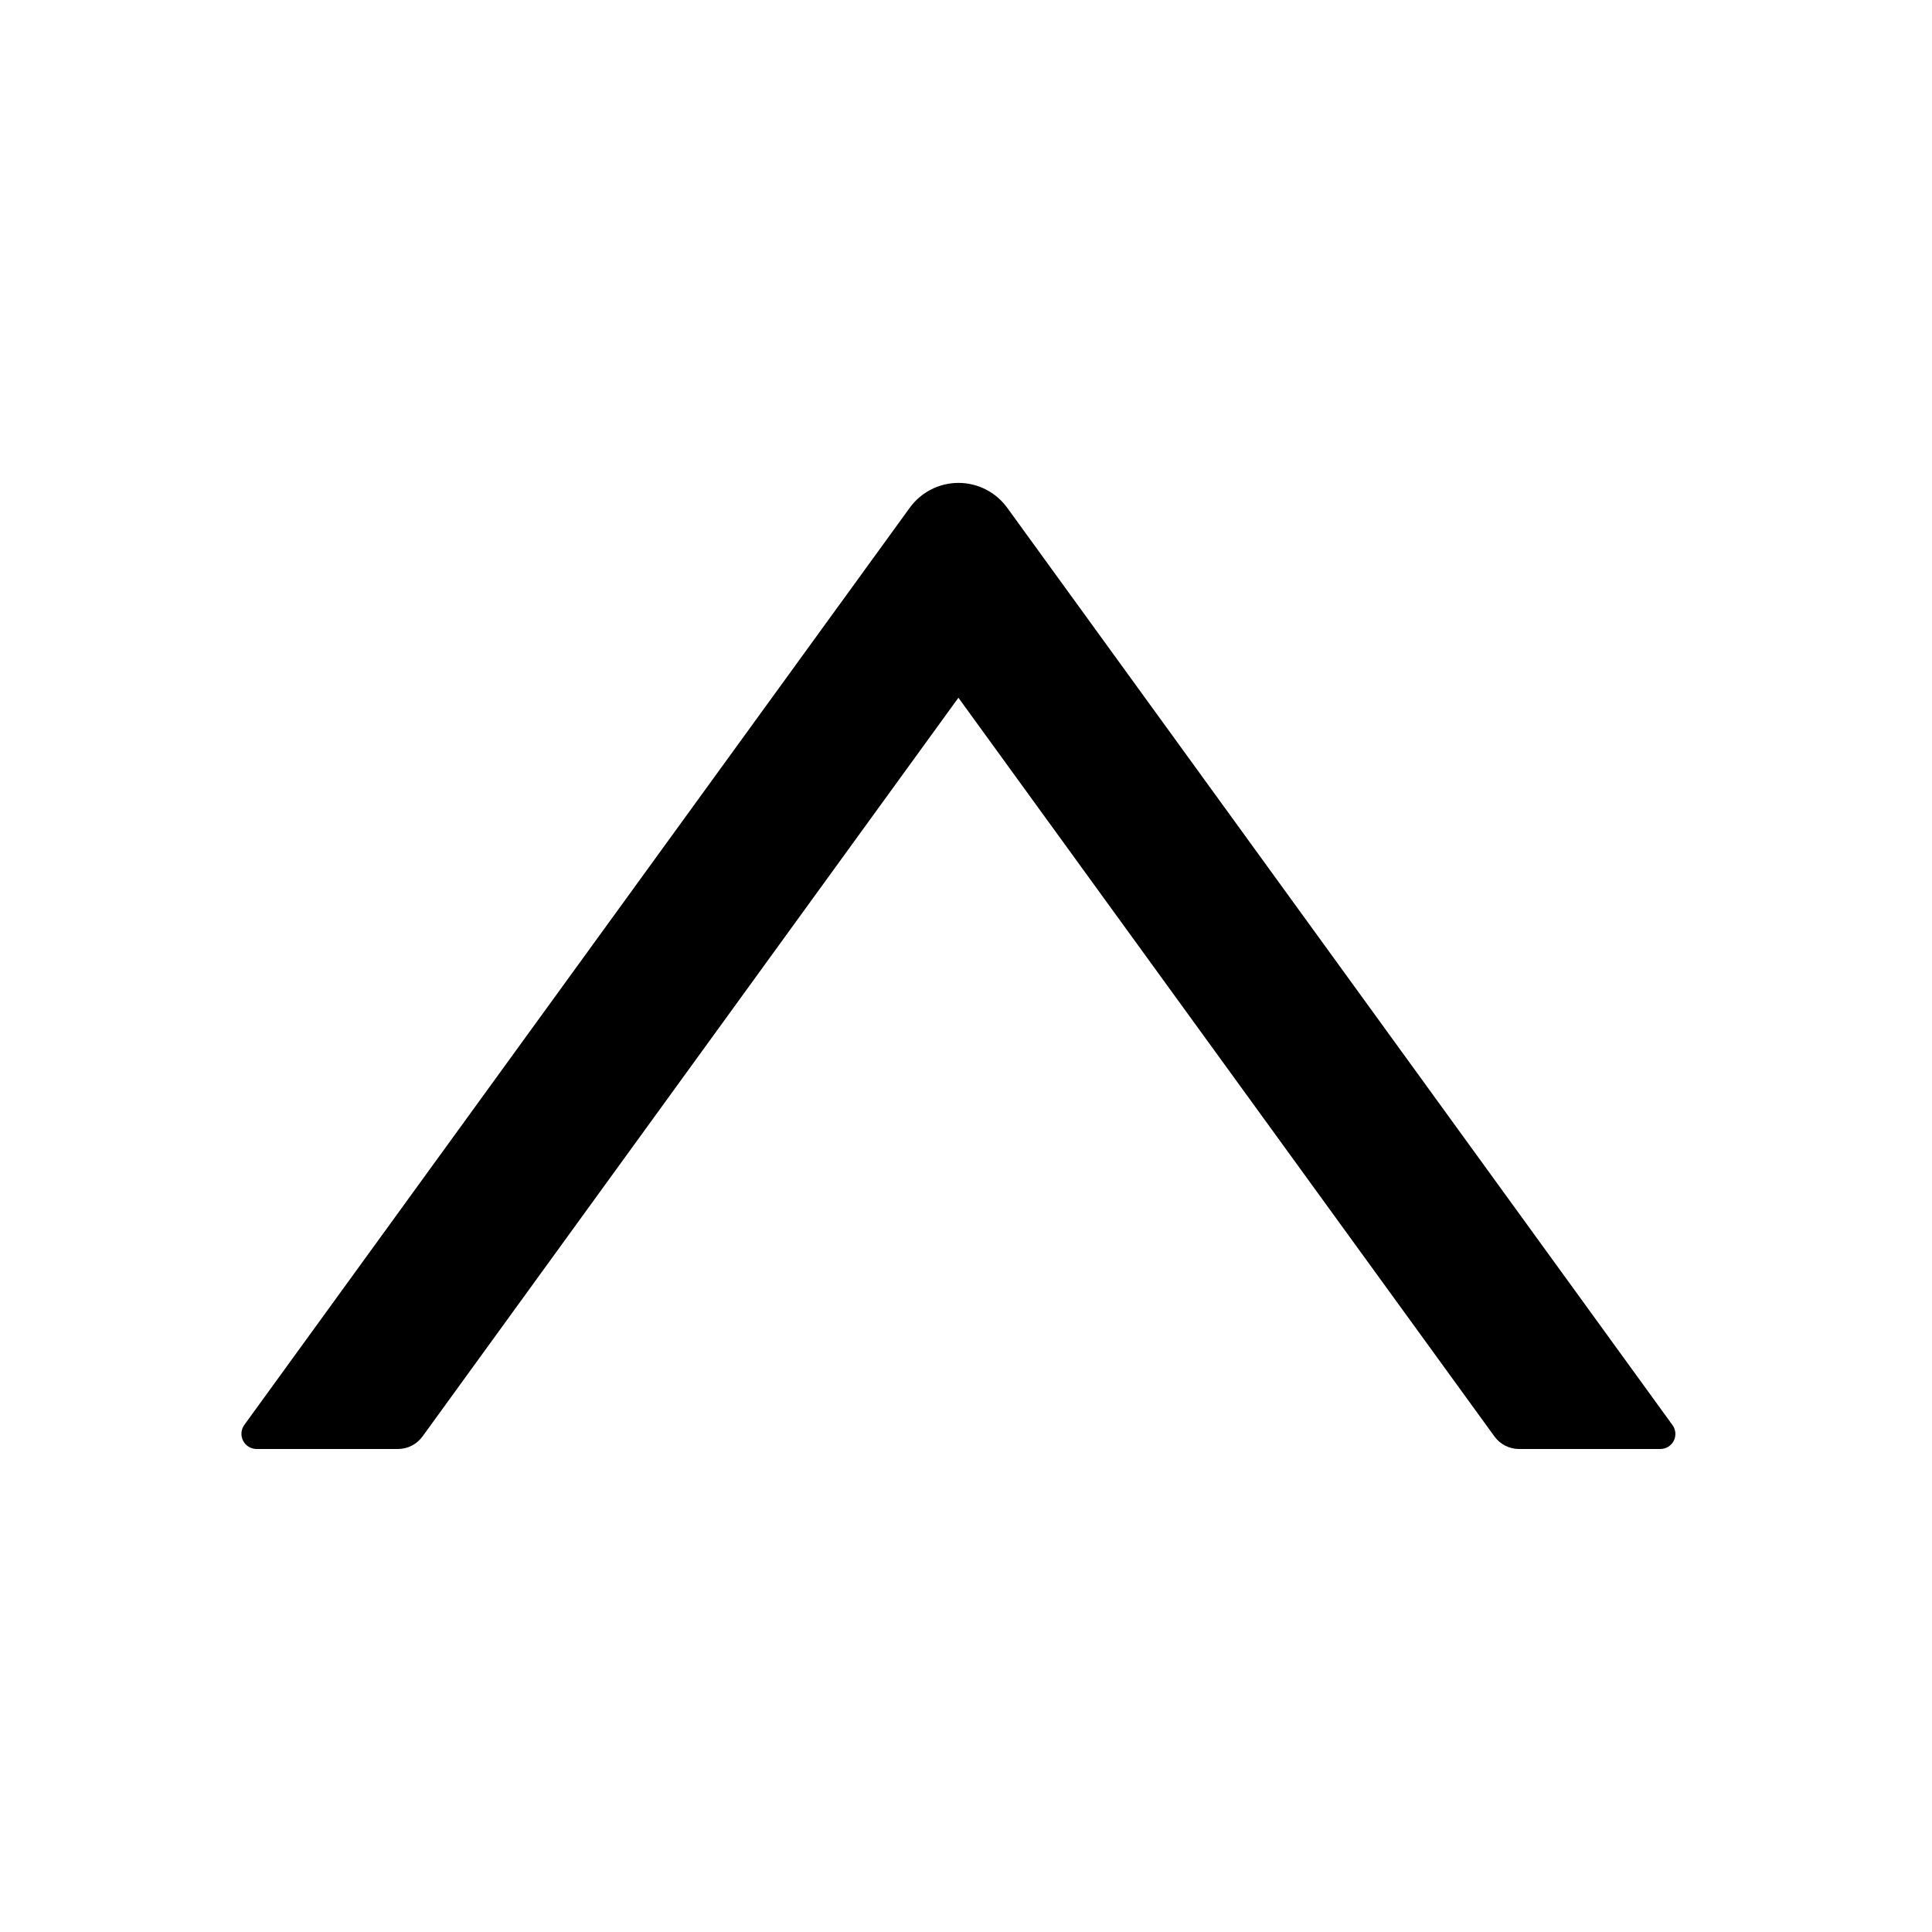
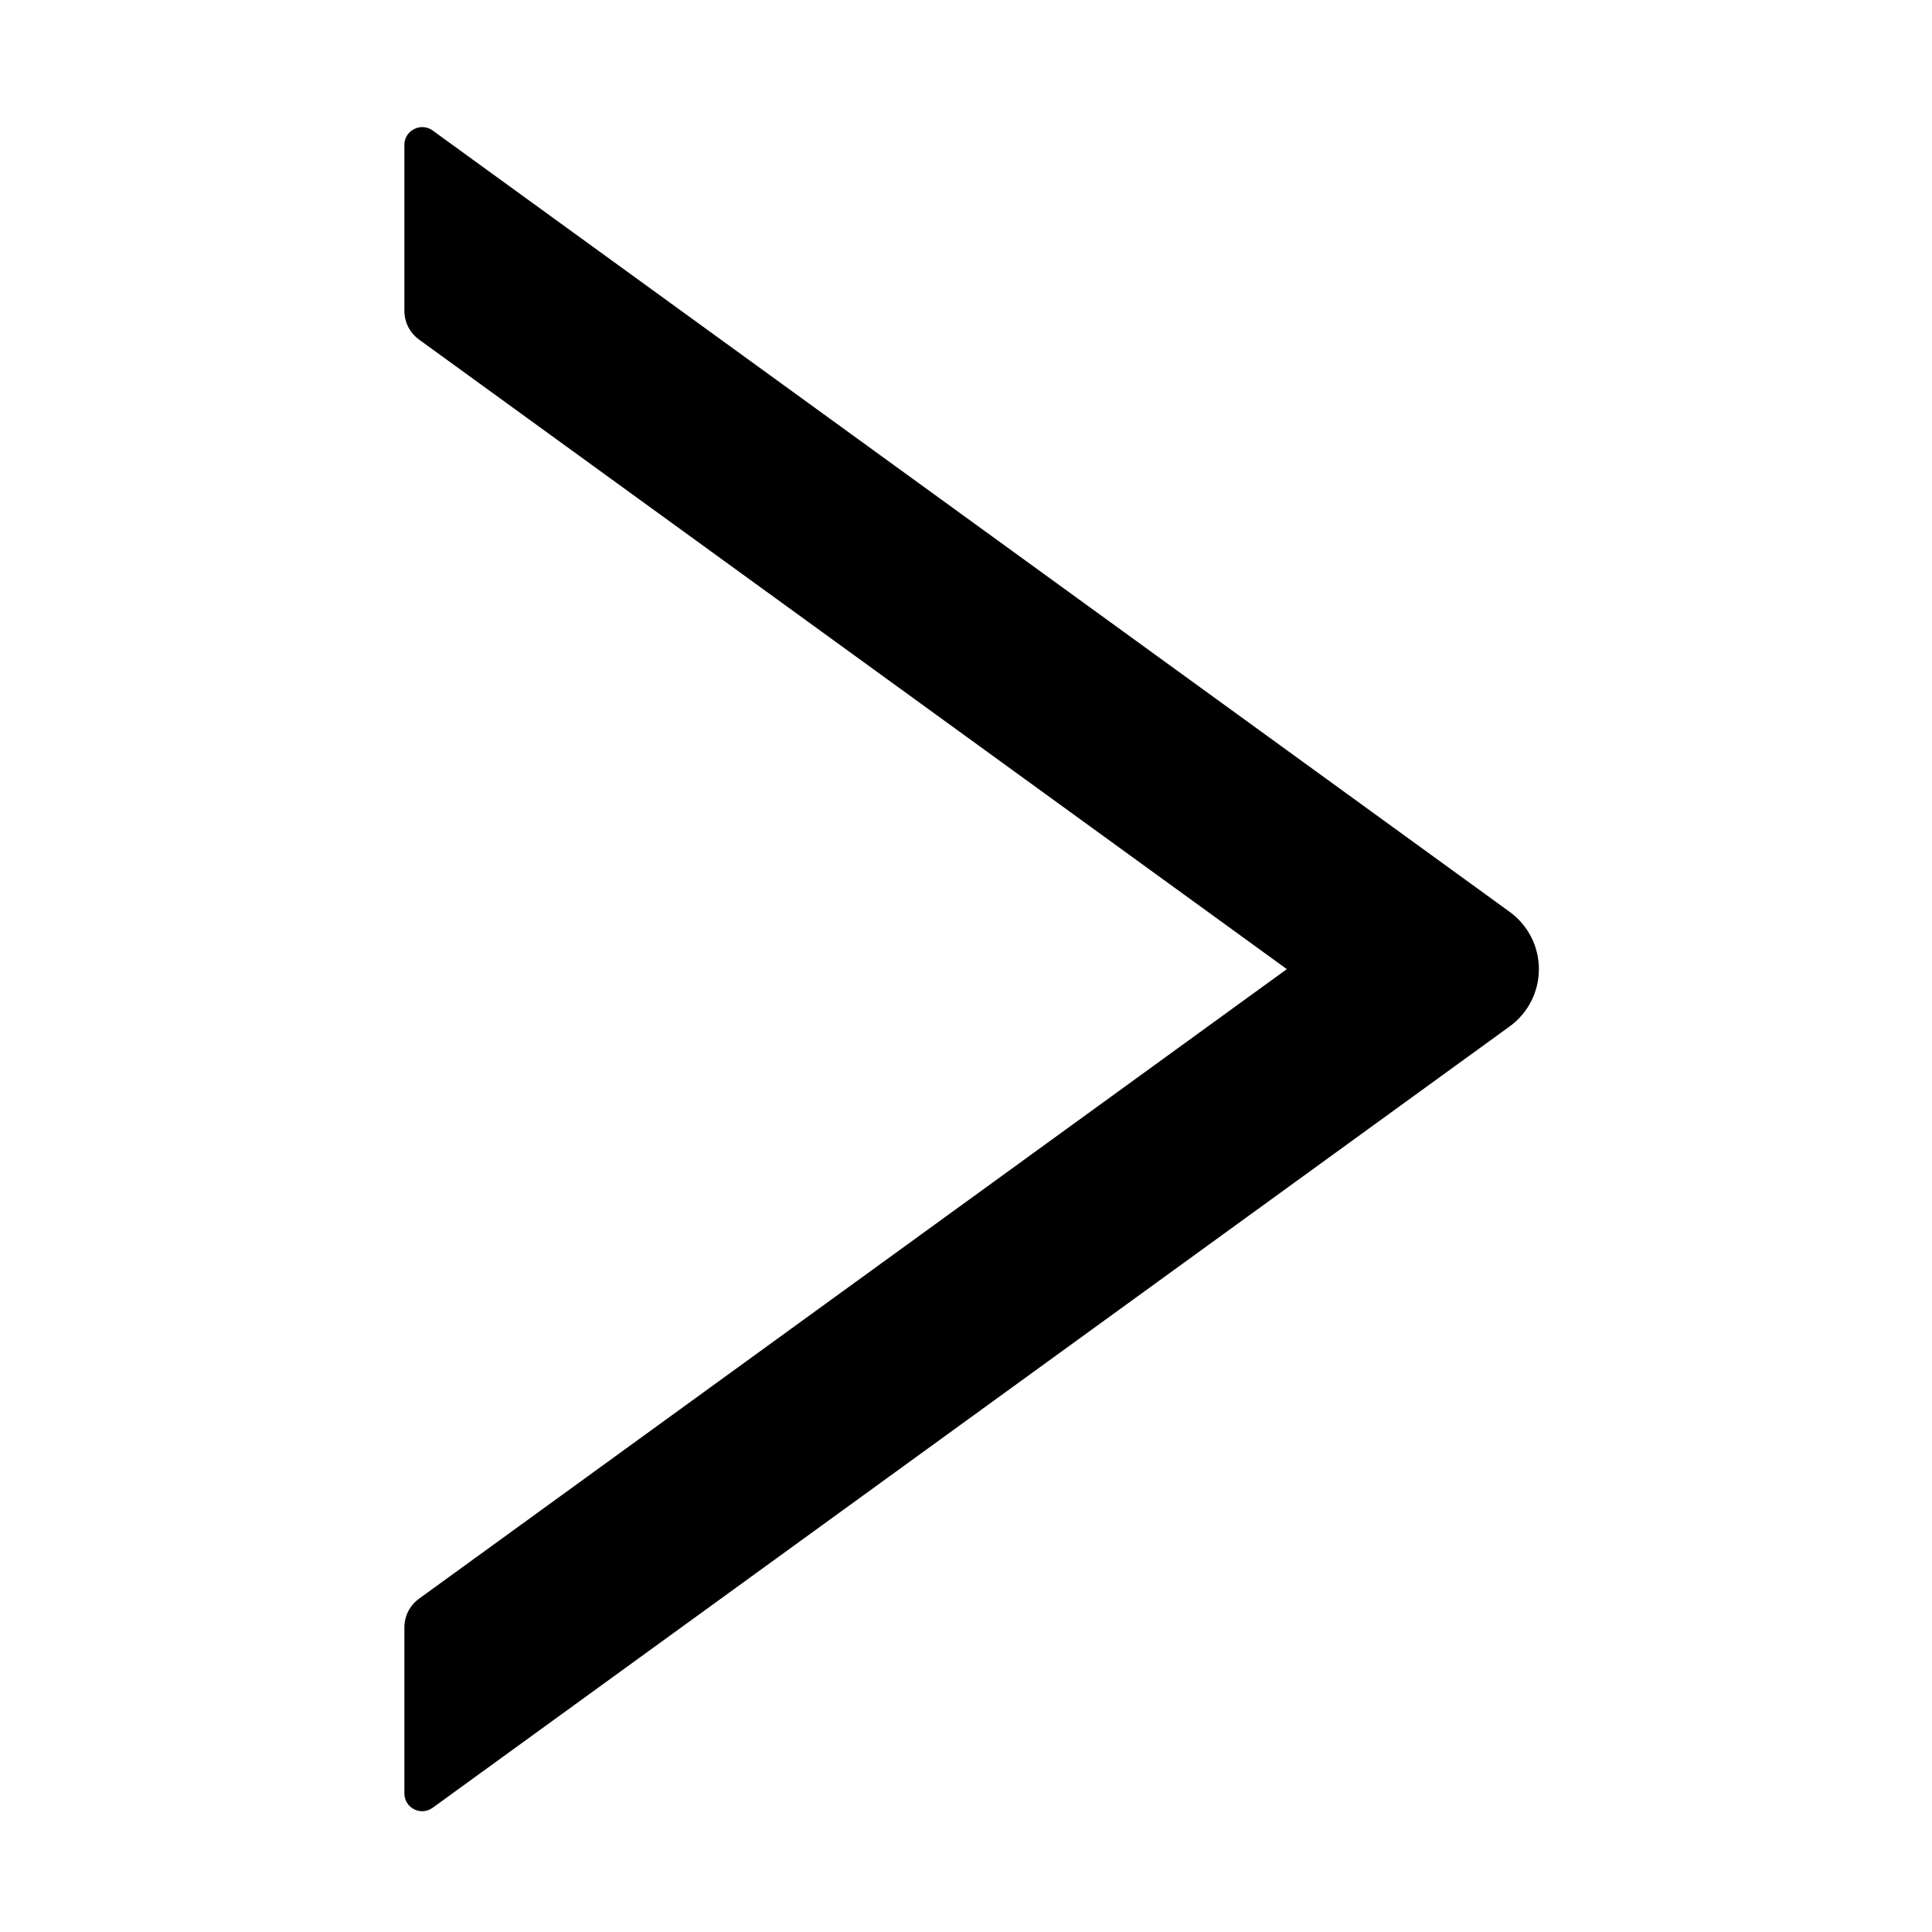
- <svg xmlns="http://www.w3.org/2000/svg" t="1629095714587" class="icon" viewBox="0 0 1024 1024" version="1.1" p-id="15109" width="36" height="36">
+ <svg xmlns="http://www.w3.org/2000/svg" t="1638154635481" class="icon" viewBox="0 0 1024 1024" version="1.1" p-id="3256" width="16" height="16">
  <defs>
    <style type="text/css" />
  </defs>
-   <path d="M879.982 768h-74.971a16.091 16.091 0 0 1-12.873-6.583L507.977 369.81 223.89 761.417a16.091 16.091 0 0 1-12.873 6.583H136.046a8.046 8.046 0 0 1-6.583-12.727L482.158 269.166a31.89 31.89 0 0 1 51.712 0l352.549 486.107a7.973 7.973 0 0 1-6.363 12.727z" p-id="15110" />
+   <path d="M229.248 69.12l570.944 414.208a37.504 37.504 0 0 1 0 60.672l-570.944 414.208a9.408 9.408 0 0 1-14.912-7.68v-88c0-6.016 2.88-11.648 7.744-15.168l459.968-333.696L222.08 179.968a18.816 18.816 0 0 1-7.744-15.04V76.736c0-7.616 8.704-12.032 14.912-7.616z" p-id="3257" />
</svg>
